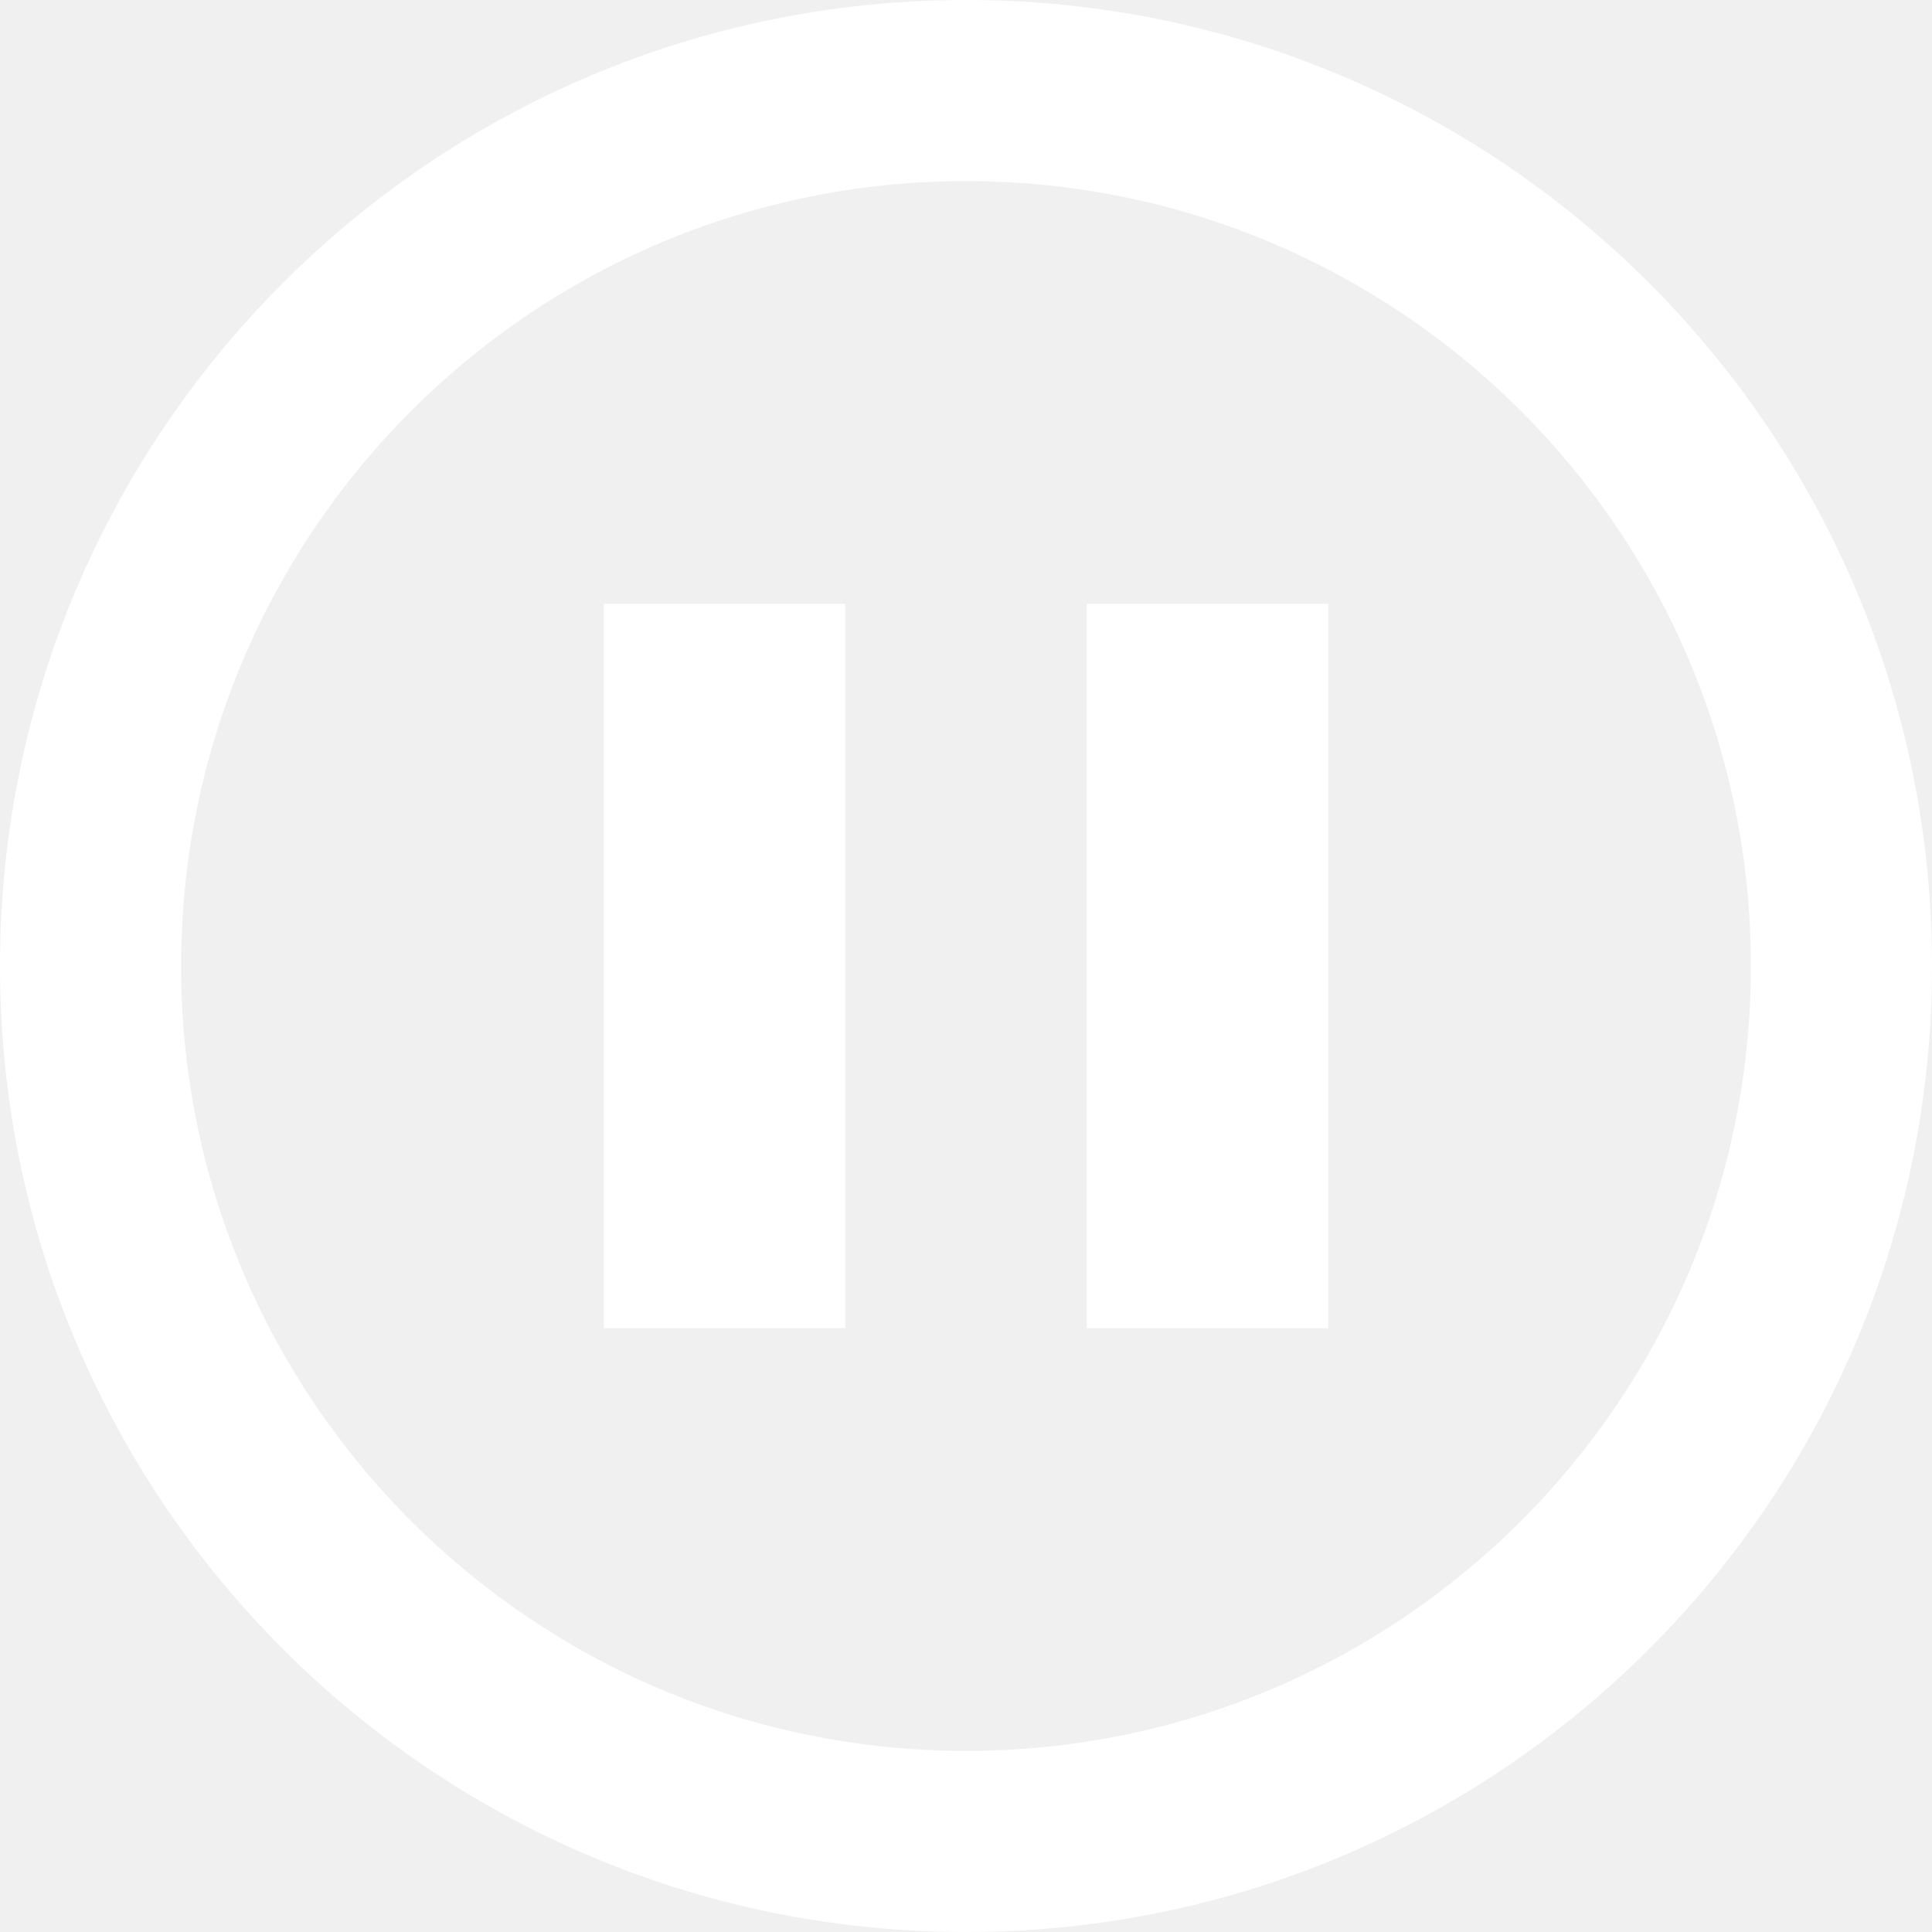
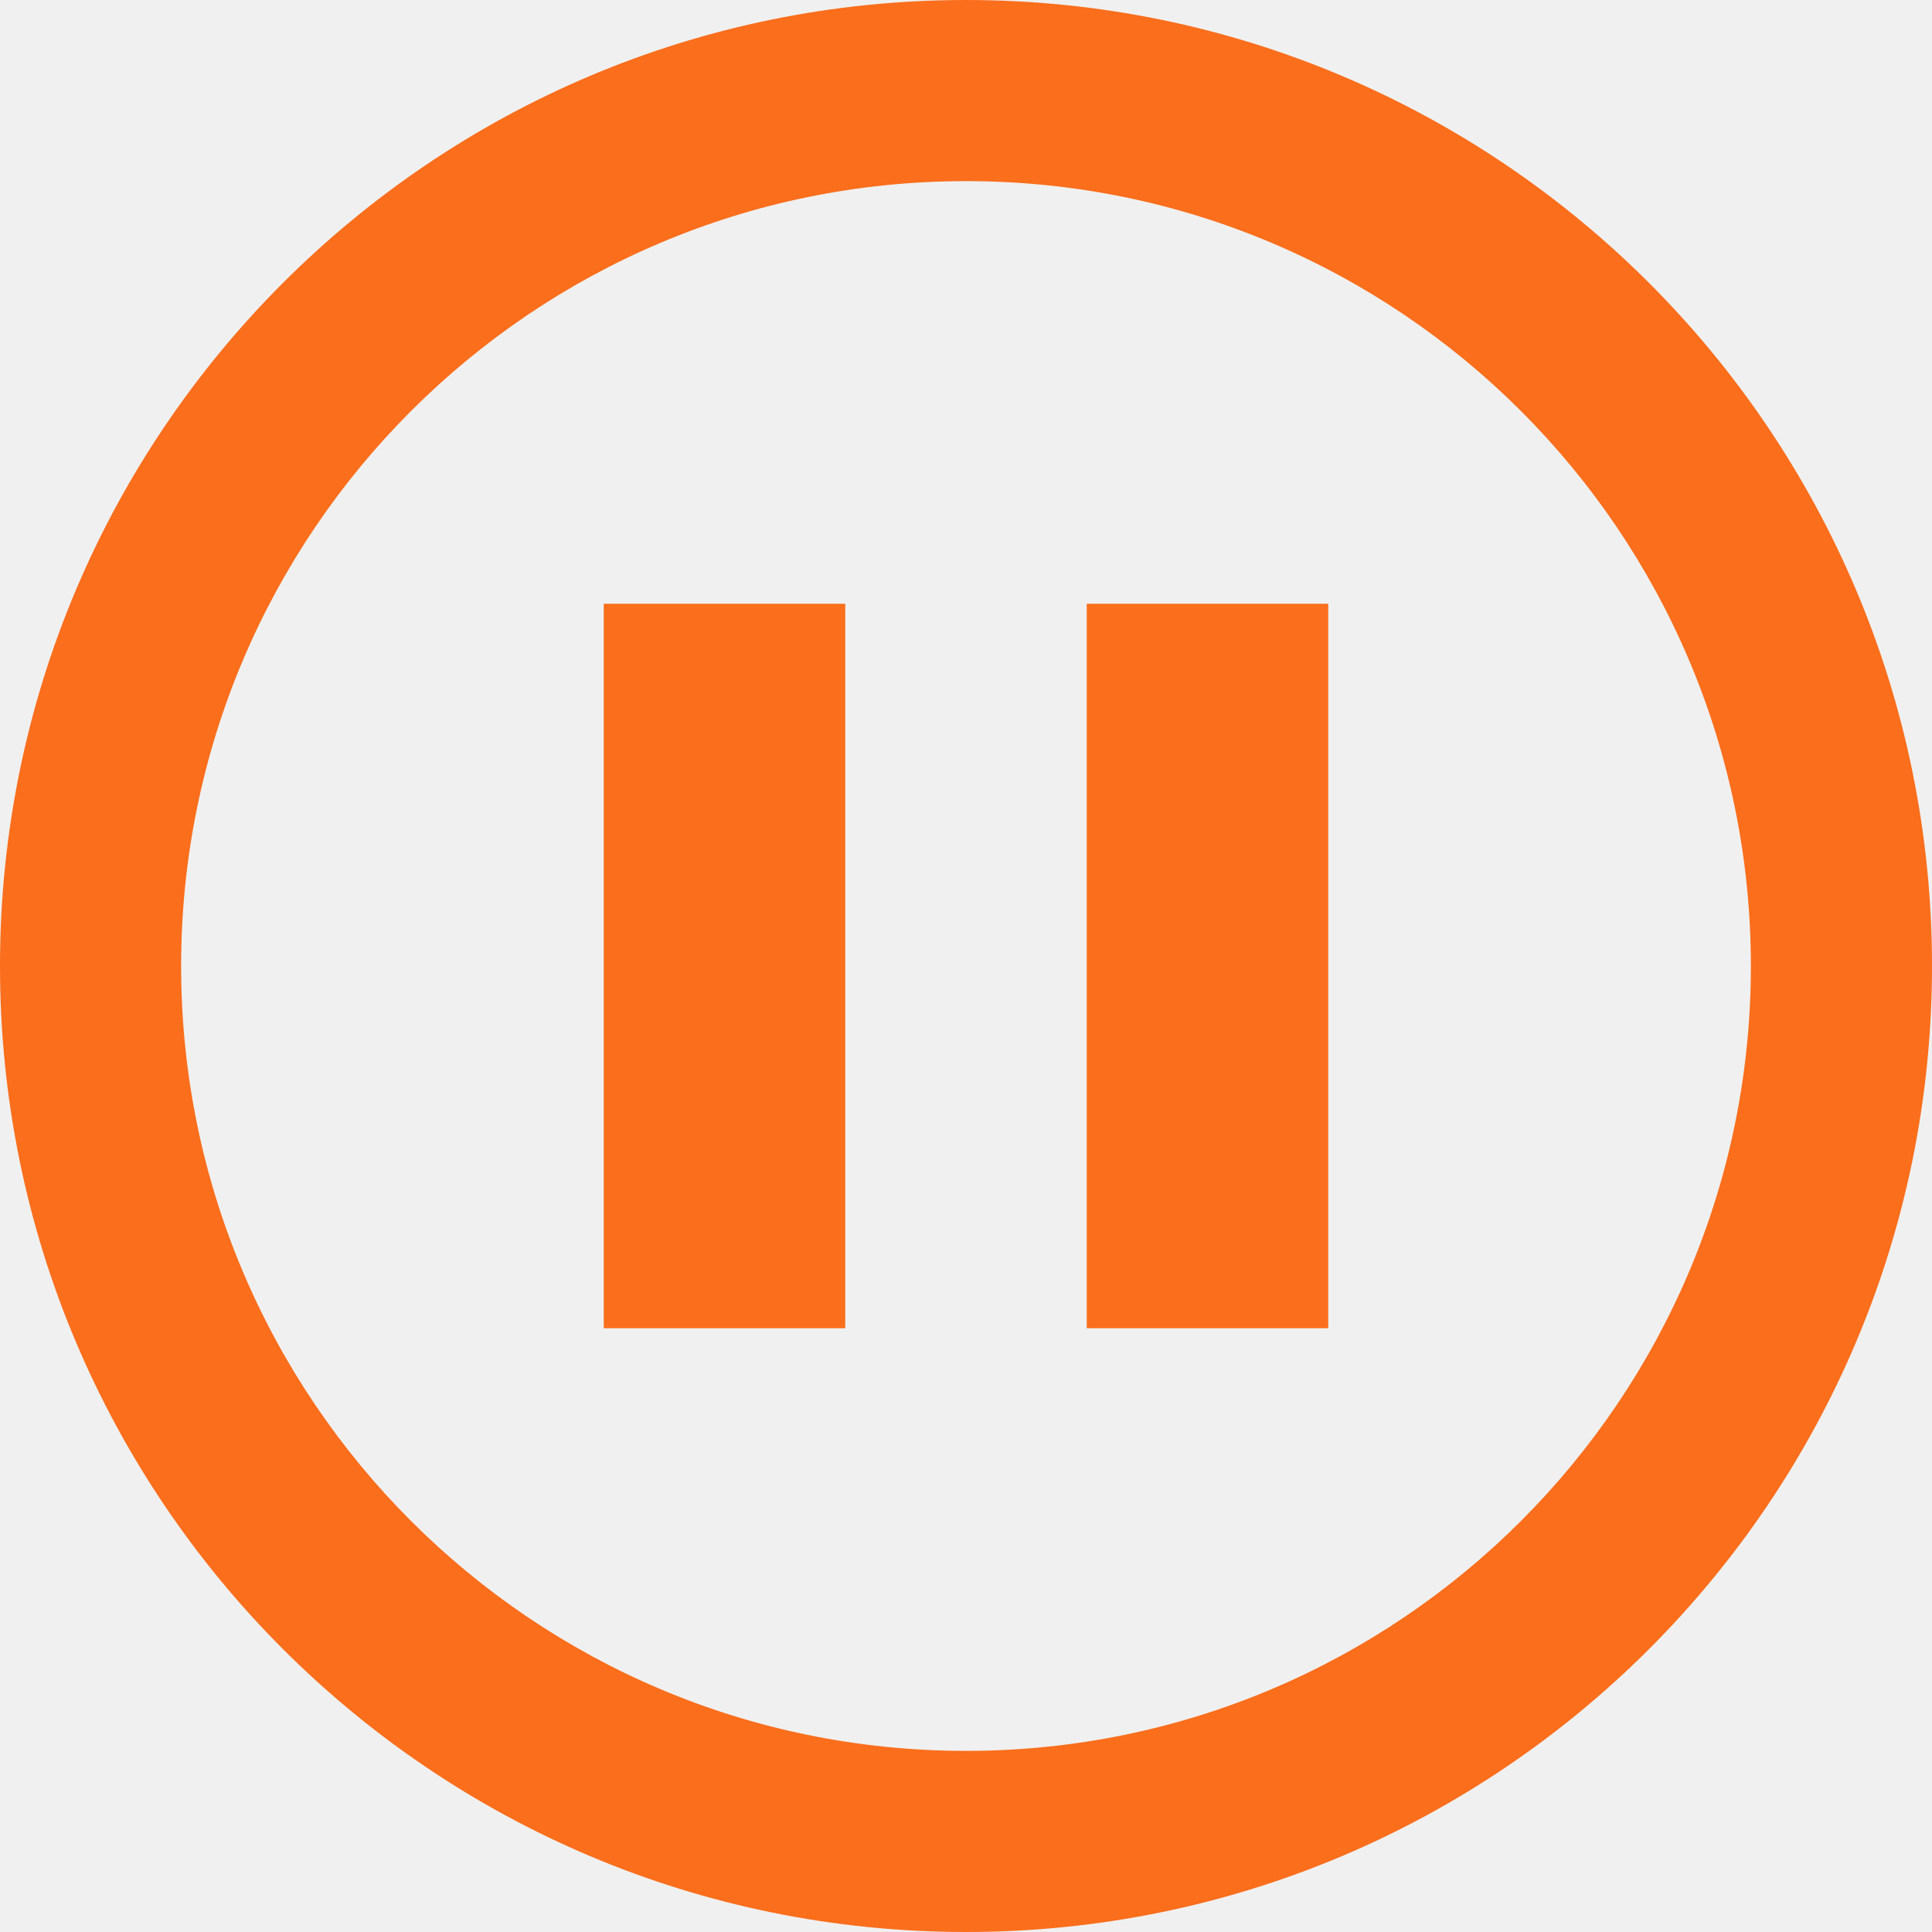
- <svg xmlns="http://www.w3.org/2000/svg" version="1.1" width="64" height="64" viewBox="0 0 64 64">
-   <path fill="#fff" d="M32 0c-17.673 0-32 14.327-32 32s14.327 32 32 32 32-14.327 32-32-14.327-32-32-32zM32 58c-14.359 0-26-11.641-26-26s11.641-26 26-26 26 11.641 26 26-11.641 26-26 26zM20 20h8v24h-8zM36 20h8v24h-8z" />
+ <svg xmlns="http://www.w3.org/2000/svg" width="40" height="40" viewBox="0 0 40 40" fill="none">
+   <g clip-path="url(#clip0_105_8)">
+     <path d="M20 0C8.954 0 0 8.954 0 20C0 31.046 8.954 40 20 40C31.046 40 40 31.046 40 20C40 8.954 31.046 0 20 0ZM20 36.25C11.026 36.25 3.75 28.974 3.75 20C3.75 11.026 11.026 3.75 20 3.75C28.974 3.75 36.25 11.026 36.25 20C36.25 28.974 28.974 36.25 20 36.25ZM12.5 12.5H17.5V27.5H12.5V12.5ZM22.5 12.5H27.5V27.5H22.5V12.5Z" fill="#FA6E1C" />
+   </g>
+   <defs>
+     <clipPath id="clip0_105_8">
+       <rect width="40" height="40" fill="white" />
+     </clipPath>
+   </defs>
</svg>
